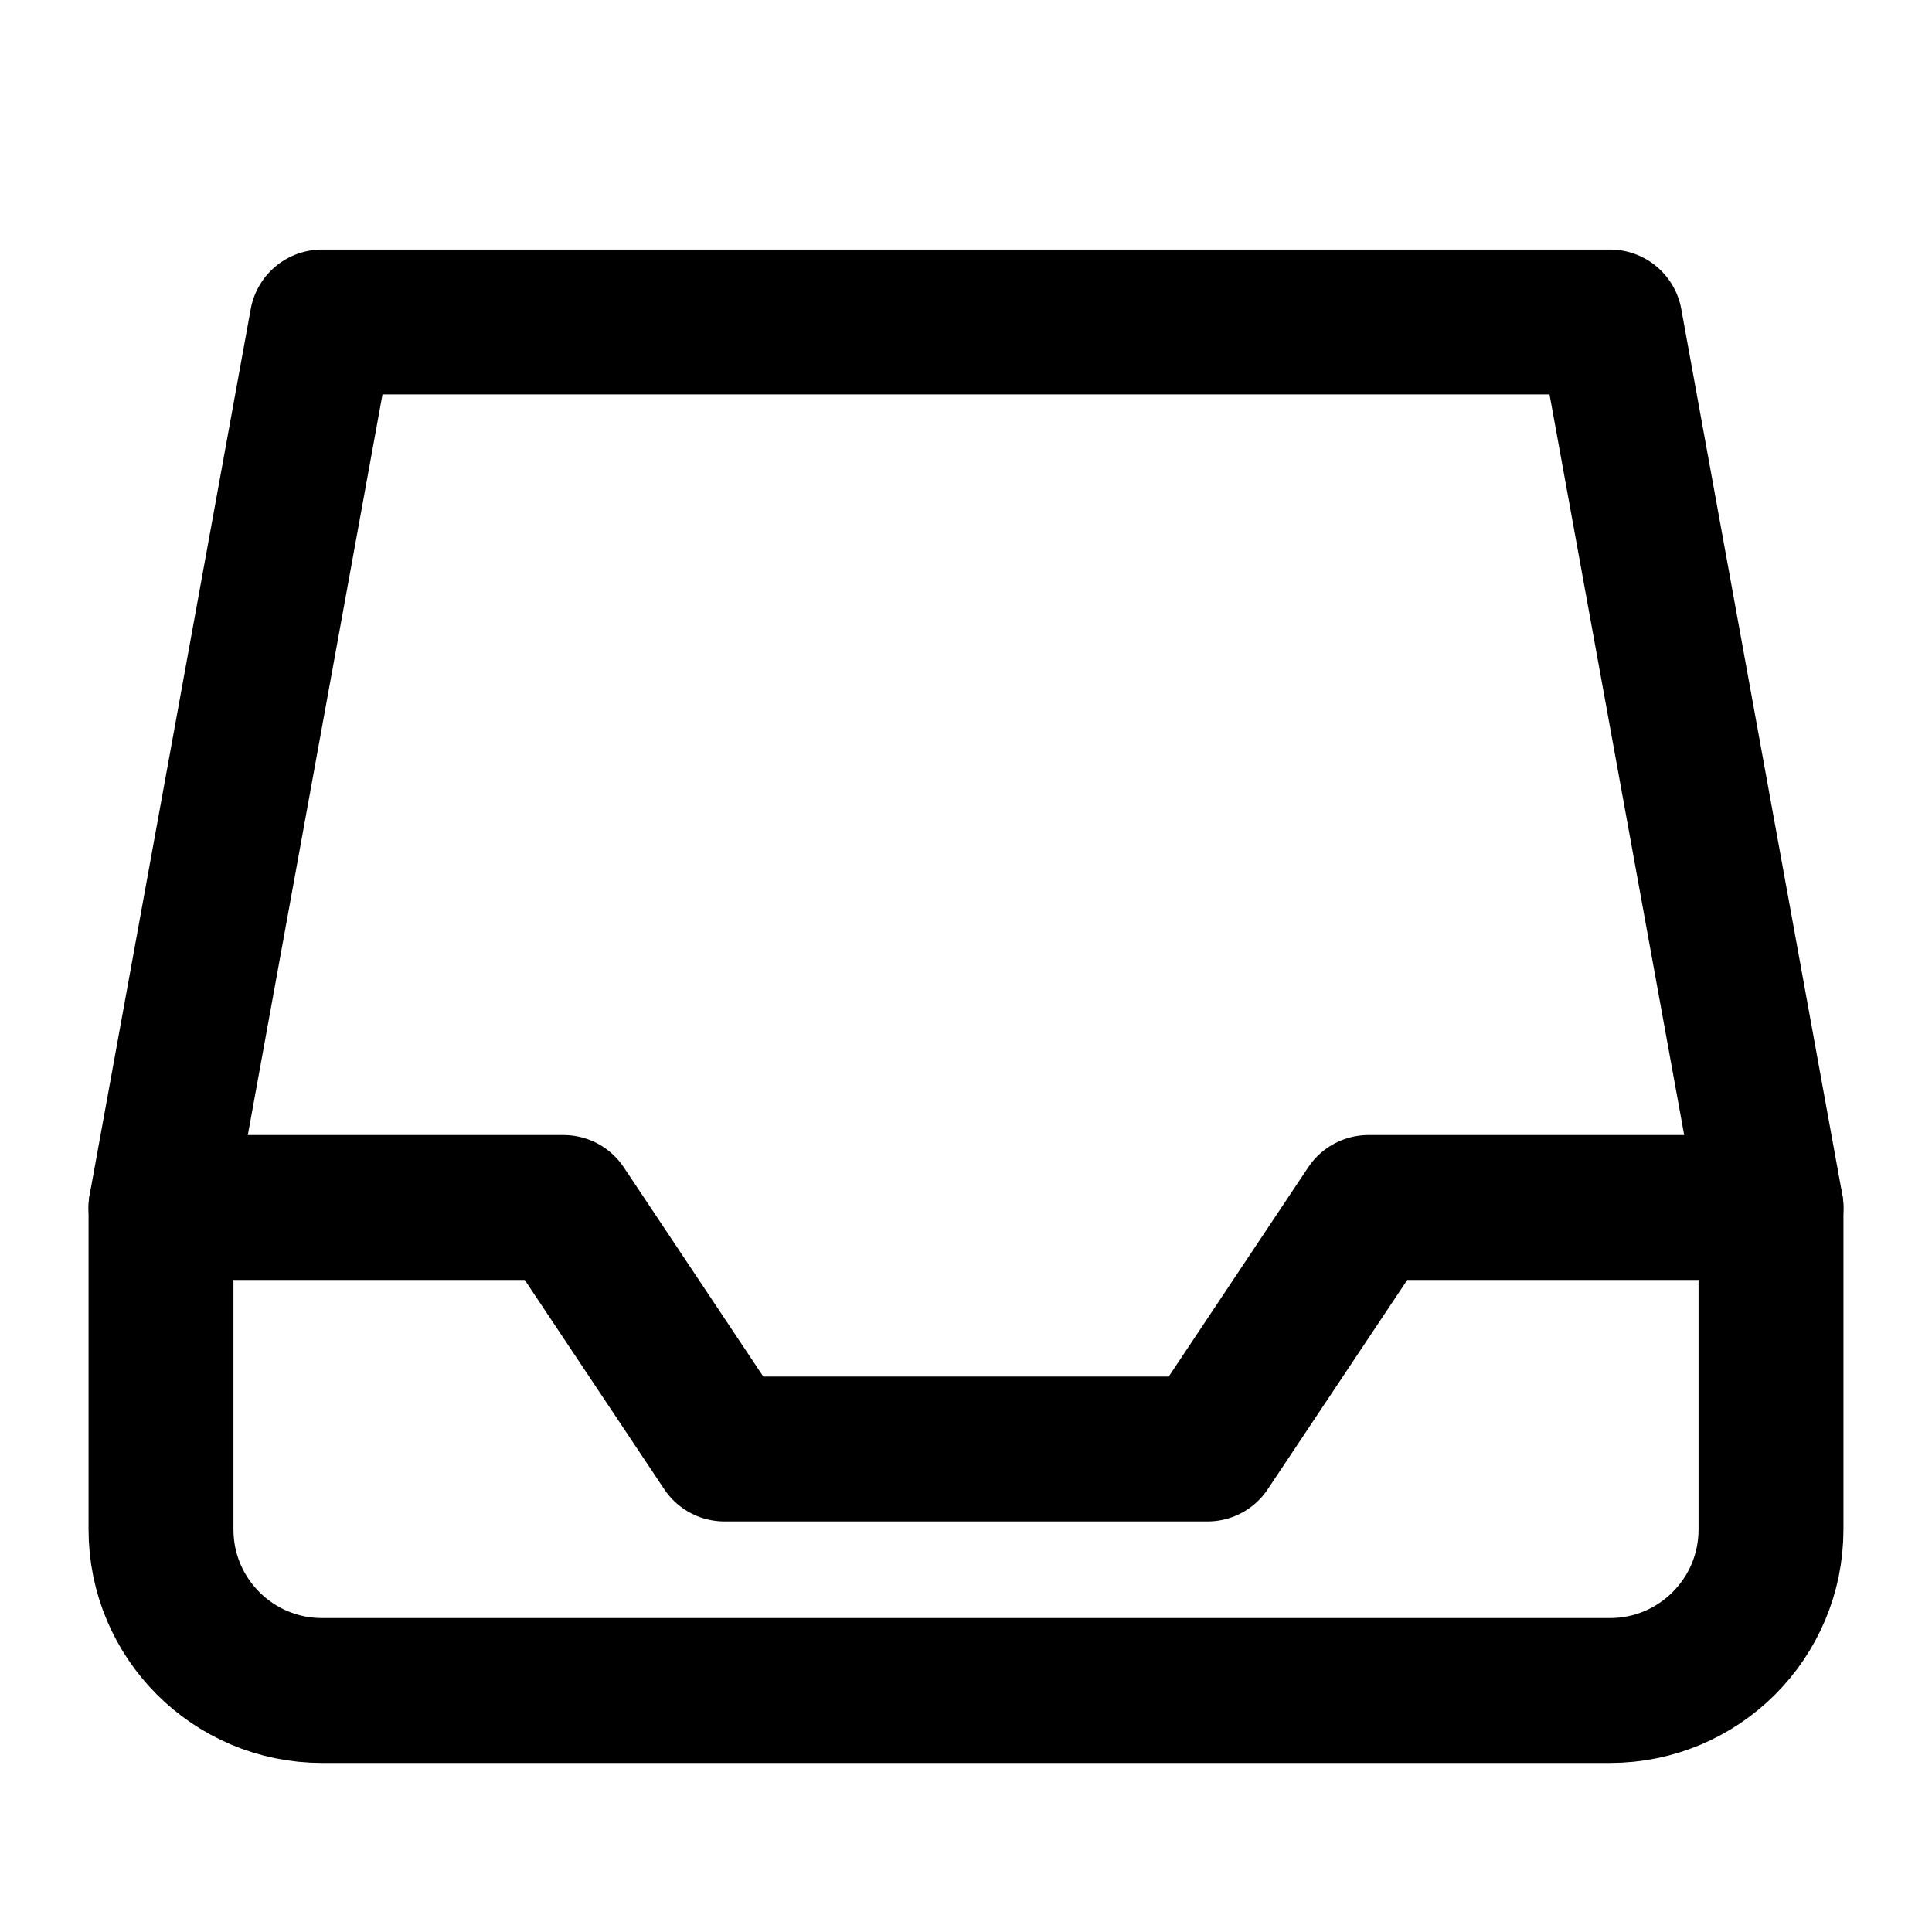
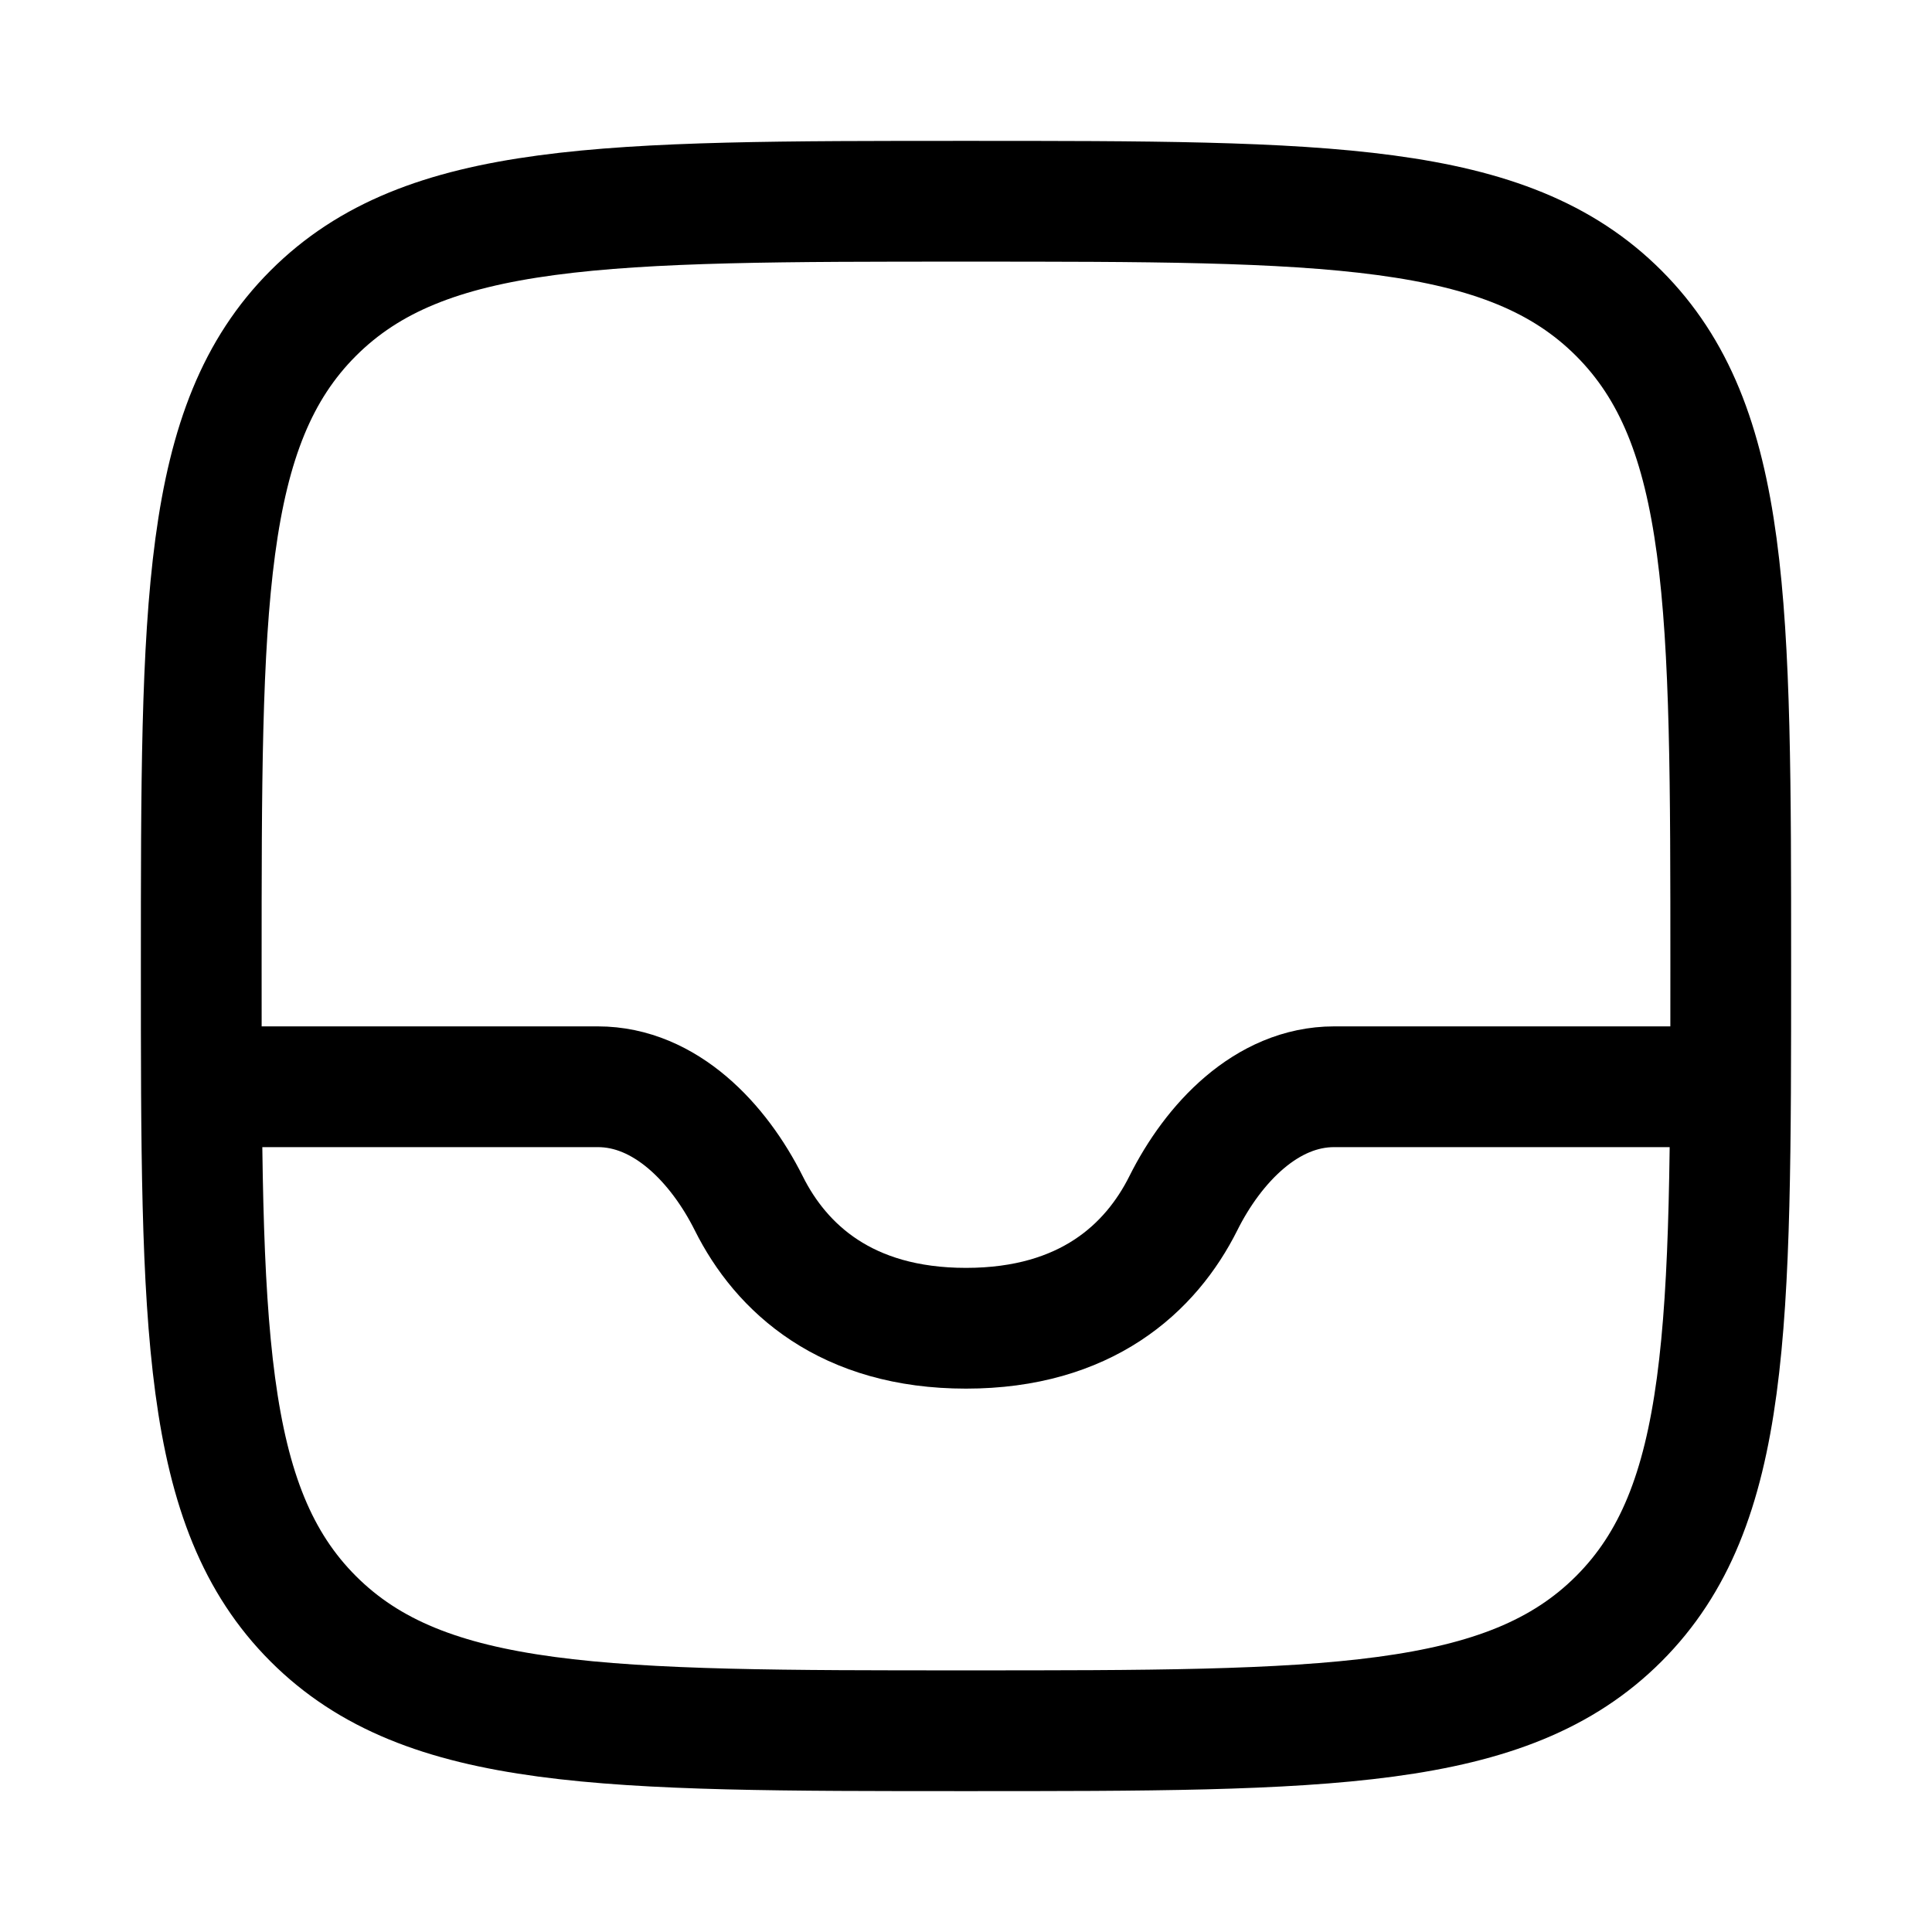
- <svg xmlns="http://www.w3.org/2000/svg" viewBox="0 0 24 24" fill="none" stroke="currentColor" stroke-width="1.8" stroke-linecap="round" stroke-linejoin="round">
-   <path d="M4 4h16l2 11v4a2 2 0 0 1-2 2H4a2 2 0 0 1-2-2v-4L4 4Z" />
-   <path d="M2 15h5l2 3h6l2-3h5" />
+ <svg xmlns="http://www.w3.org/2000/svg" viewBox="0 0 24 24" fill="none">
+   <path d="M2.5 12C2.5 7.522 2.5 5.282 3.891 3.891C5.282 2.5 7.522 2.5 12 2.5C16.478 2.5 18.718 2.5 20.109 3.891C21.5 5.282 21.5 7.522 21.5 12C21.5 16.478 21.5 18.718 20.109 20.109C18.718 21.5 16.478 21.5 12 21.5C7.522 21.5 5.282 21.5 3.891 20.109C2.5 18.718 2.5 16.478 2.5 12Z" stroke="currentColor" stroke-linecap="round" stroke-linejoin="round" stroke-width="1.5" />
+   <path d="M21.5 13.5H16.574C15.732 13.5 15.071 14.204 14.7 14.947C14.296 15.755 13.489 16.5 12 16.5C10.511 16.5 9.704 15.755 9.301 14.947C8.929 14.204 8.268 13.5 7.426 13.5H2.5" stroke="currentColor" stroke-linejoin="round" stroke-width="1.5" />
</svg>
